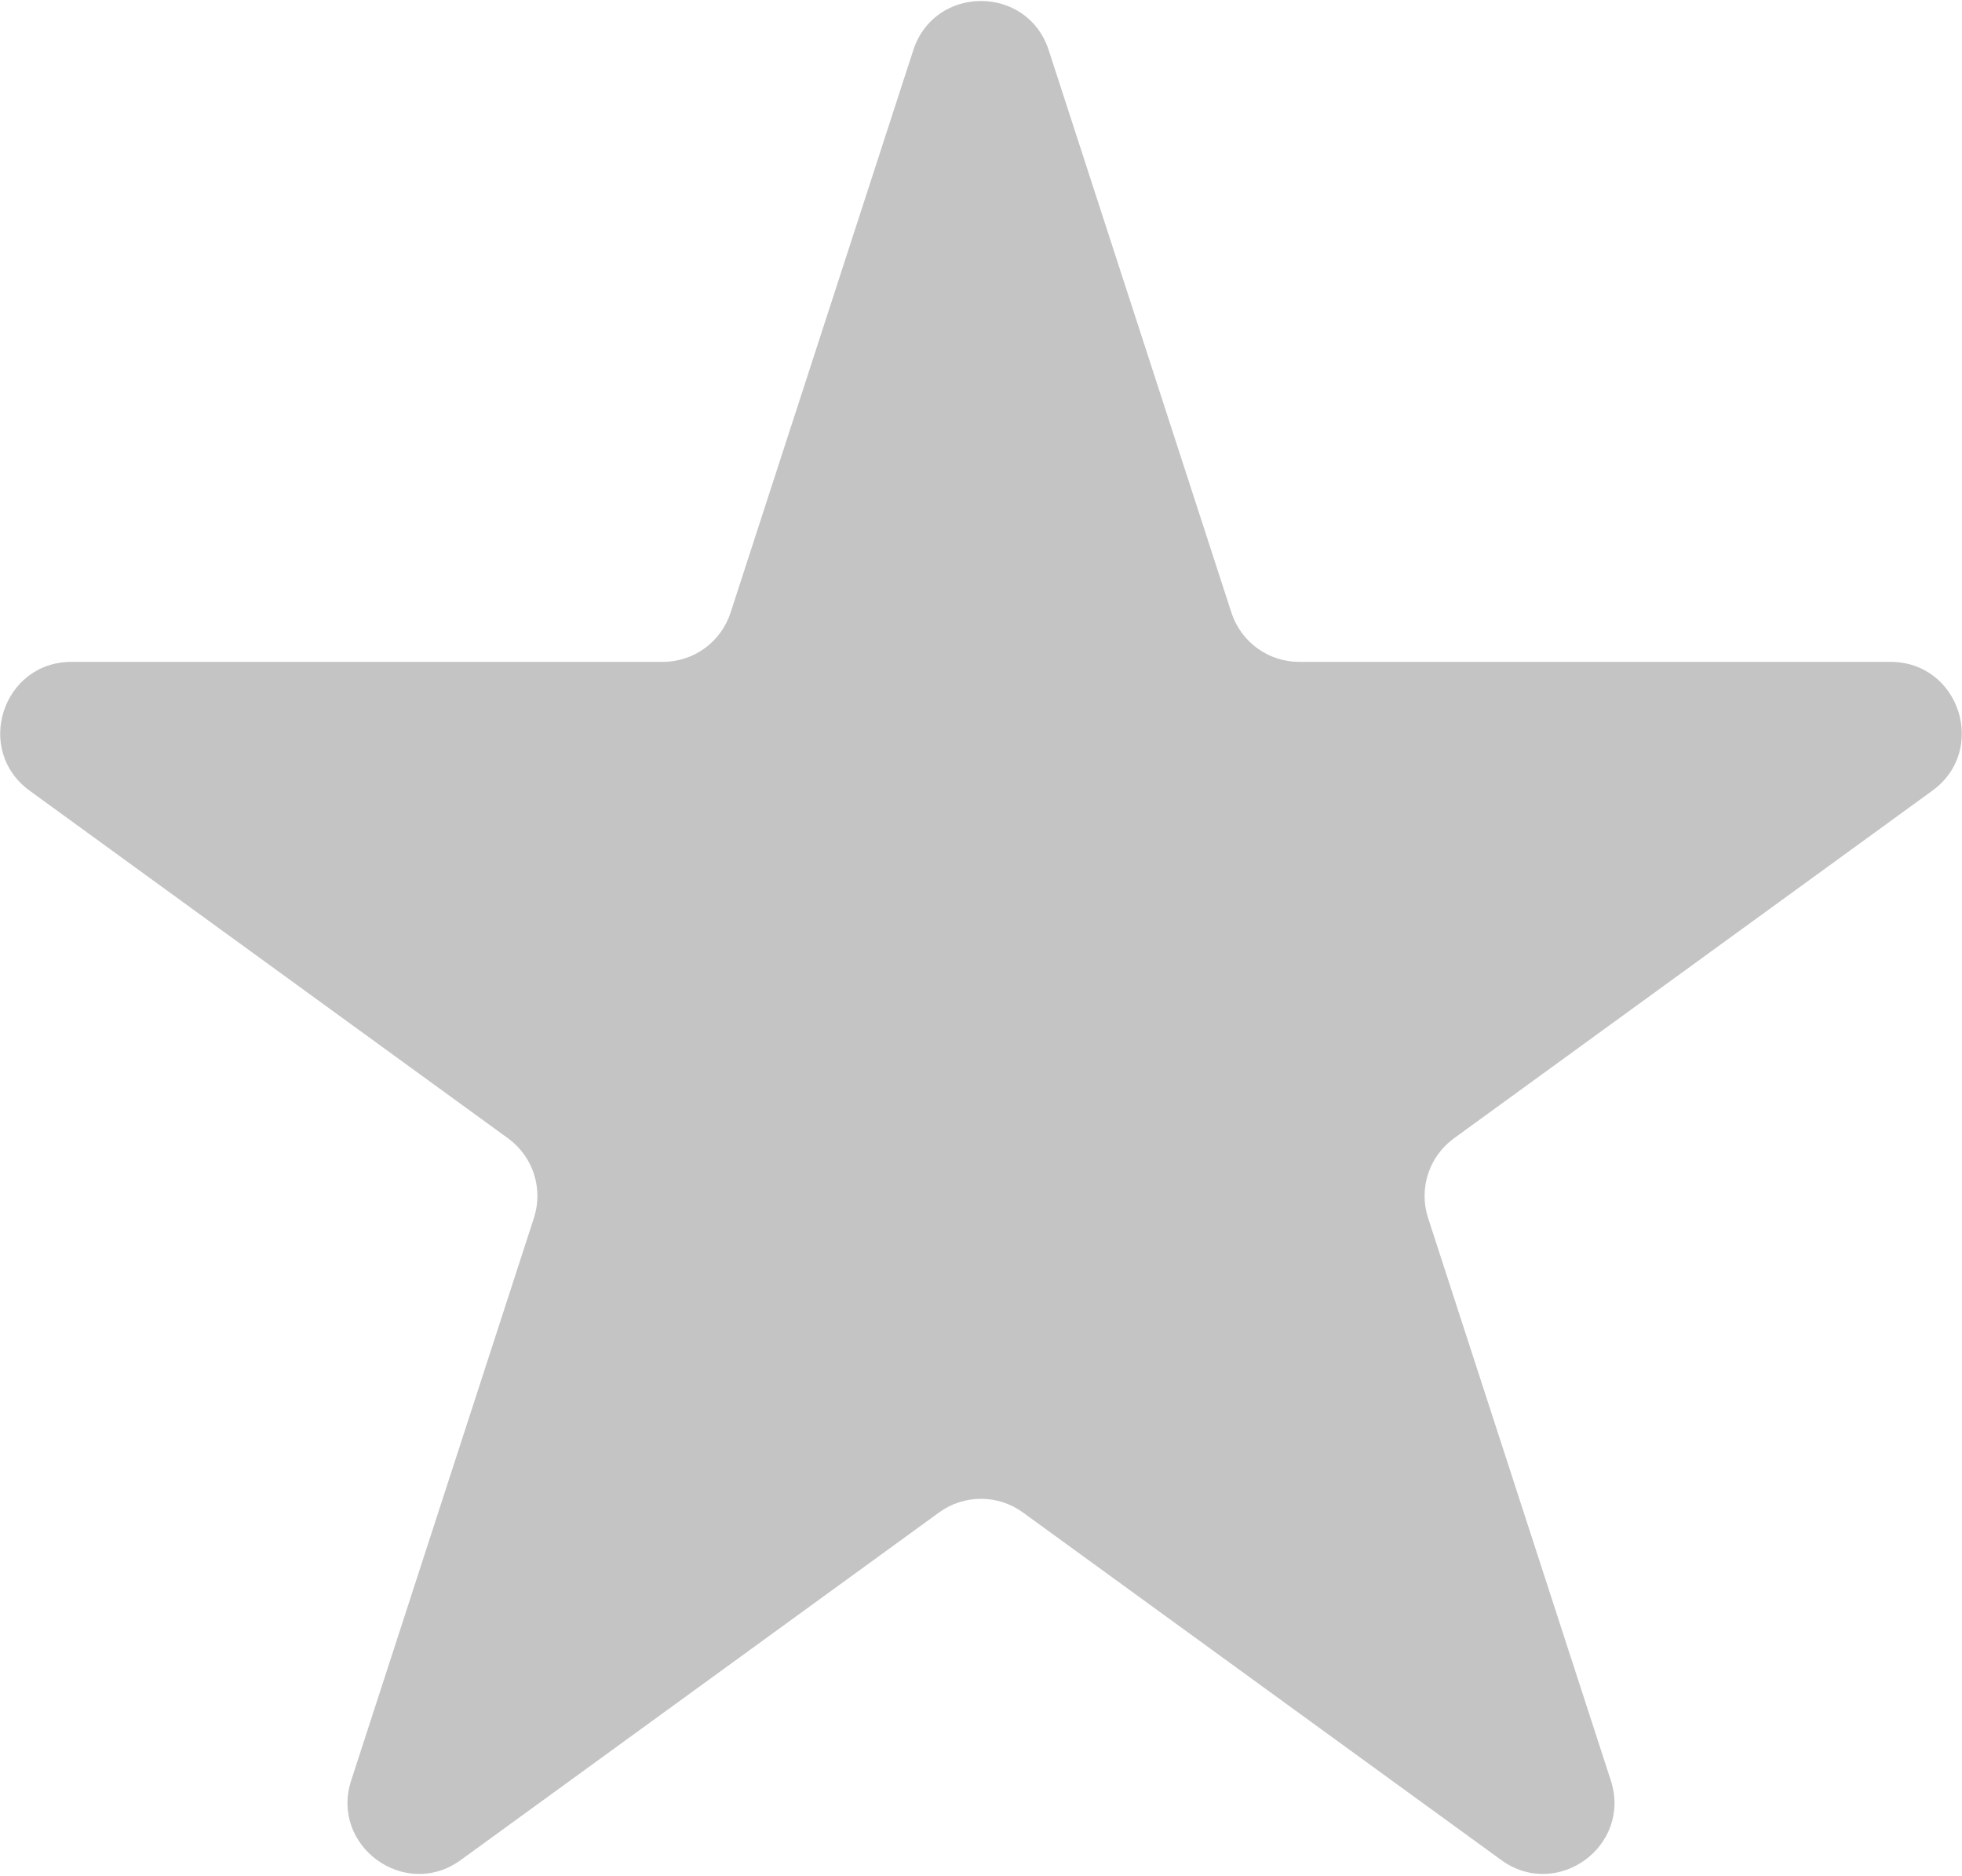
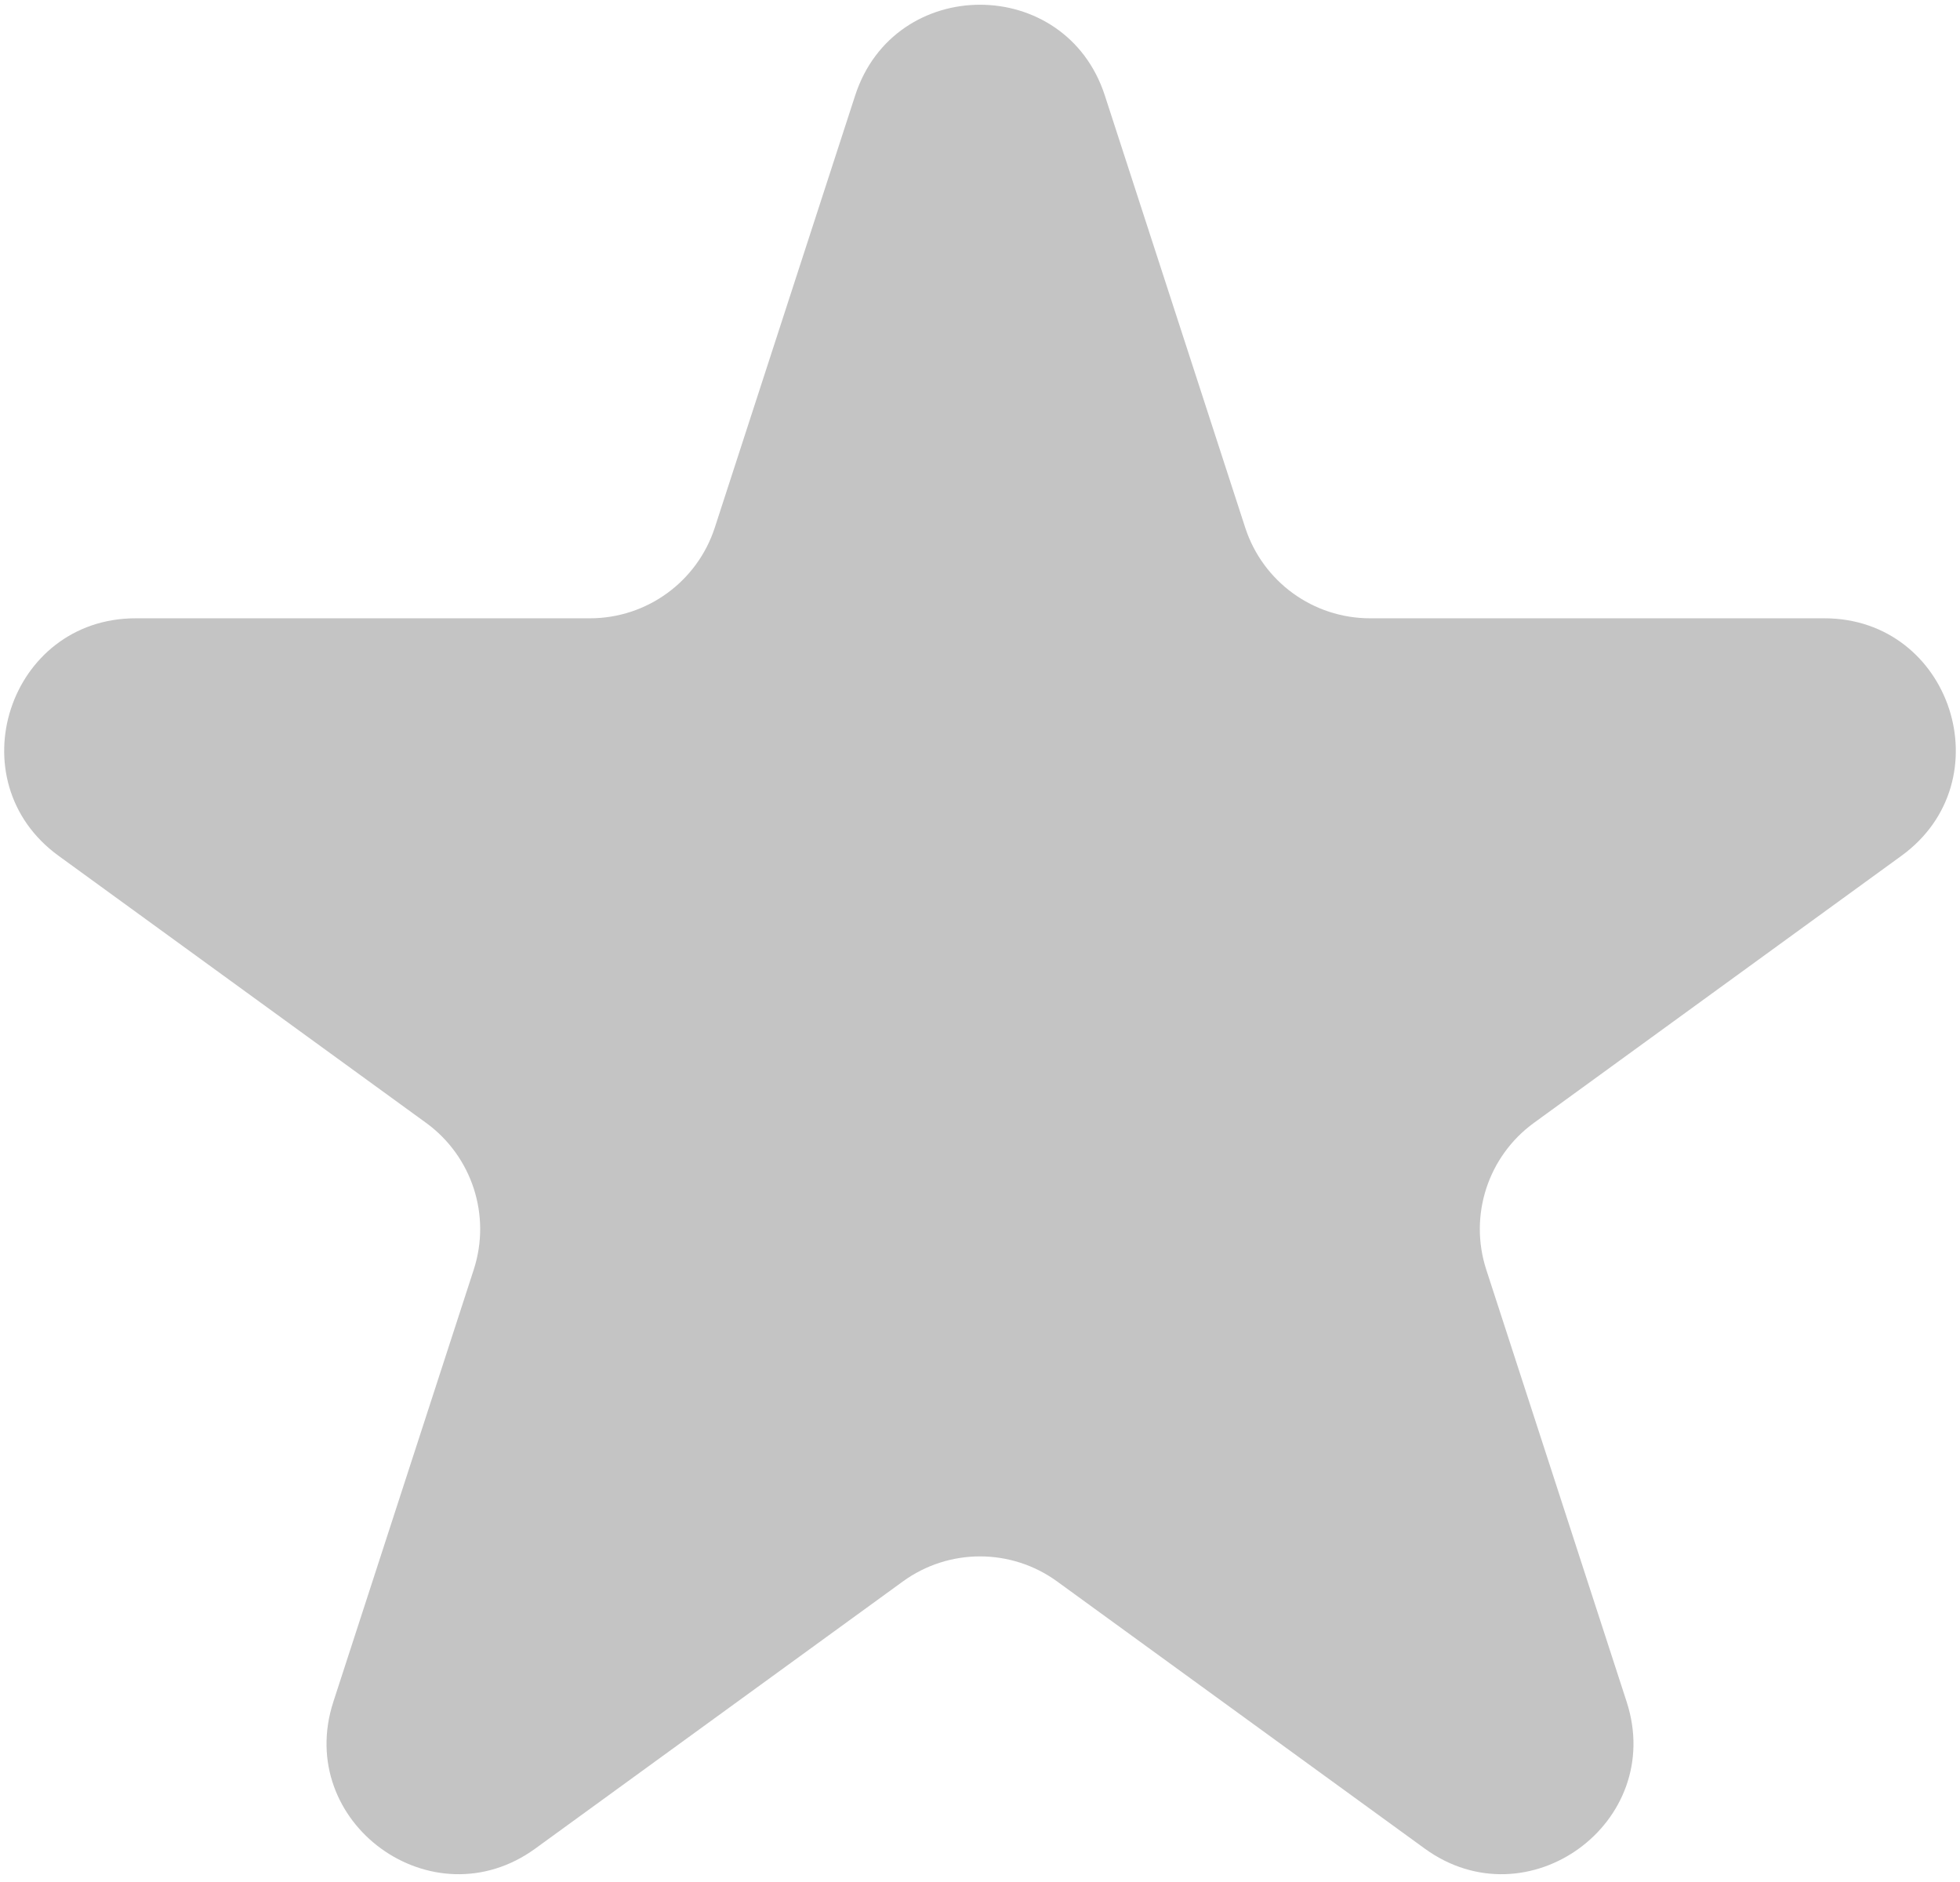
- <svg xmlns="http://www.w3.org/2000/svg" width="248" height="237" viewBox="0 0 248 237" fill="none">
-   <path d="M115.44 6.343C118.135 -1.948 129.865 -1.948 132.56 6.343L155.656 77.429C156.861 81.137 160.317 83.647 164.216 83.647H238.959C247.678 83.647 251.303 94.804 244.249 99.929L183.781 143.862C180.626 146.153 179.306 150.216 180.511 153.924L203.608 225.009C206.302 233.301 196.812 240.196 189.759 235.071L129.29 191.138C126.136 188.847 121.864 188.847 118.71 191.138L58.241 235.071C51.188 240.196 41.698 233.301 44.392 225.009L67.489 153.924C68.694 150.216 67.374 146.153 64.219 143.862L3.751 99.929C-3.303 94.804 0.322 83.647 9.041 83.647H83.784C87.683 83.647 91.139 81.137 92.344 77.429L115.44 6.343Z" fill="#C4C4C4" />
+ <svg xmlns="http://www.w3.org/2000/svg" width="224" height="215" viewBox="0 0 224 215" fill="none">
+   <path d="M97.734 10.906C102.224 -2.914 121.776 -2.914 126.266 10.906L142.309 60.283C144.317 66.463 150.077 70.647 156.575 70.647H208.493C223.024 70.647 229.066 89.242 217.31 97.783L175.307 128.299C170.05 132.119 167.85 138.889 169.858 145.07L185.902 194.447C190.392 208.266 174.575 219.758 162.819 211.217L120.817 180.701C115.559 176.881 108.441 176.881 103.183 180.701L61.181 211.217C49.425 219.758 33.608 208.266 38.098 194.447L54.142 145.07C56.15 138.889 53.95 132.119 48.693 128.299L6.69 97.783C-5.066 89.242 0.976 70.647 15.507 70.647H67.425C73.923 70.647 79.683 66.463 81.691 60.283L97.734 10.906Z" fill="#C4C4C4" />
</svg>
